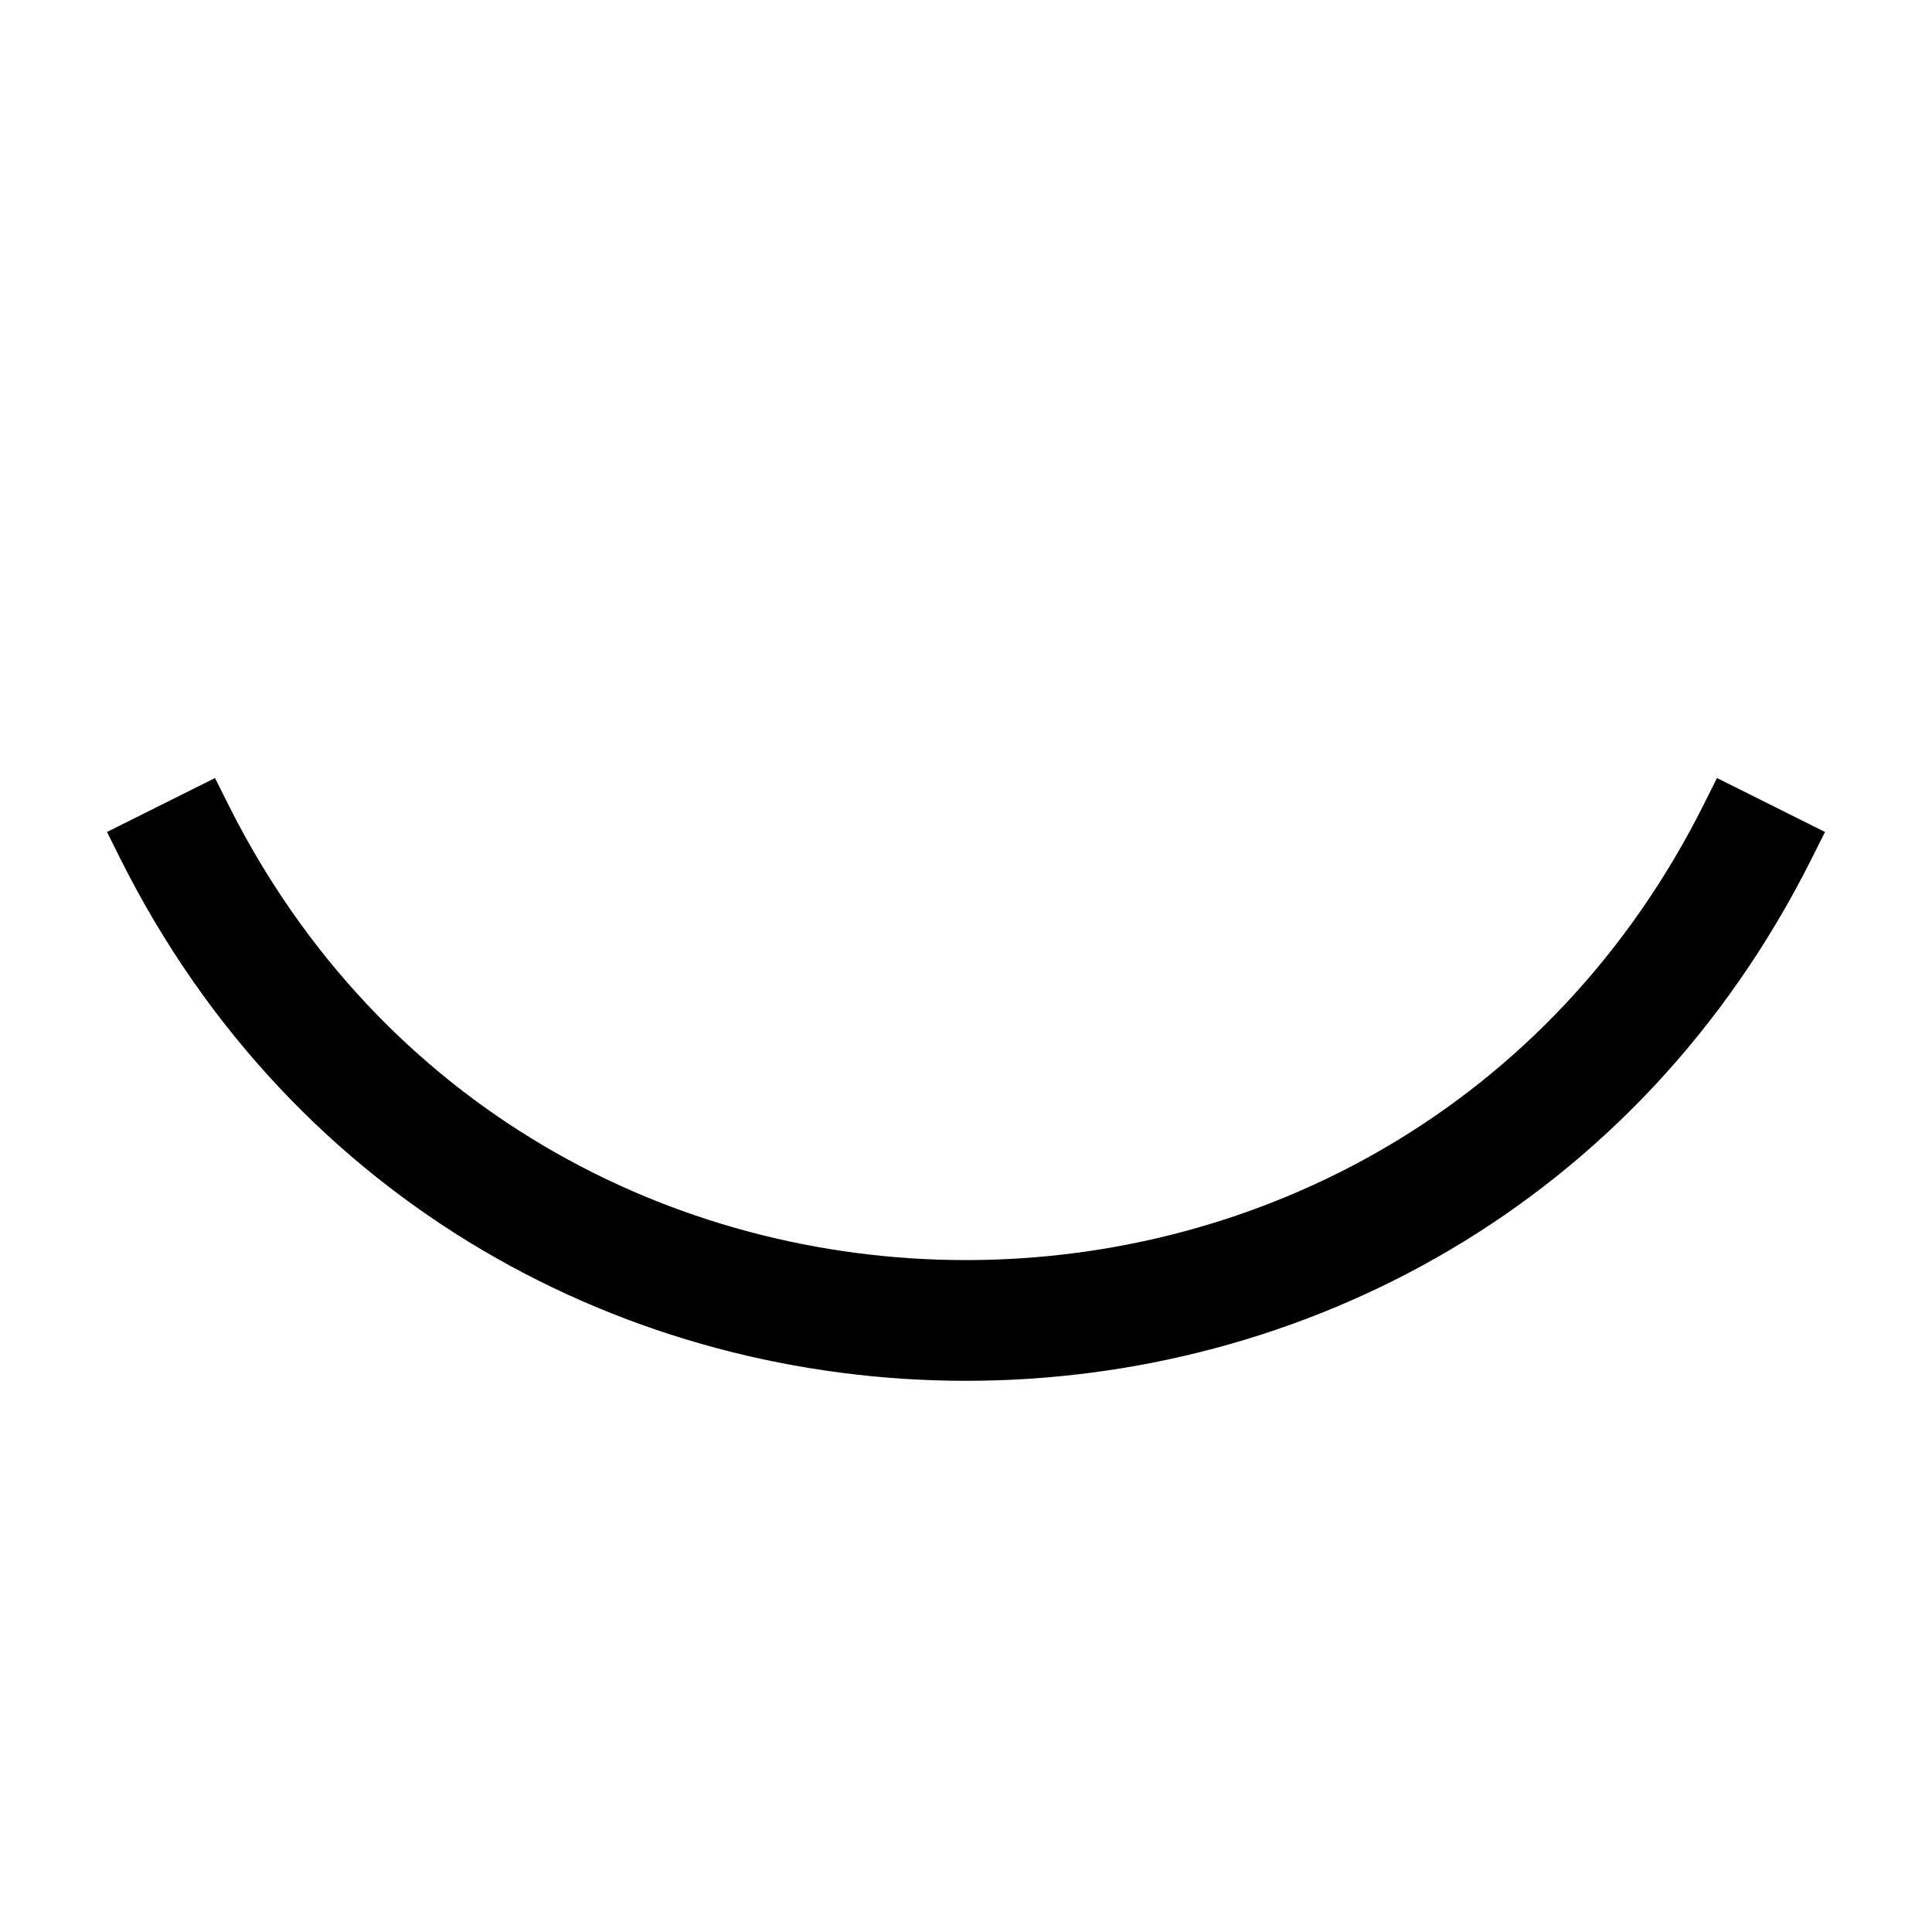
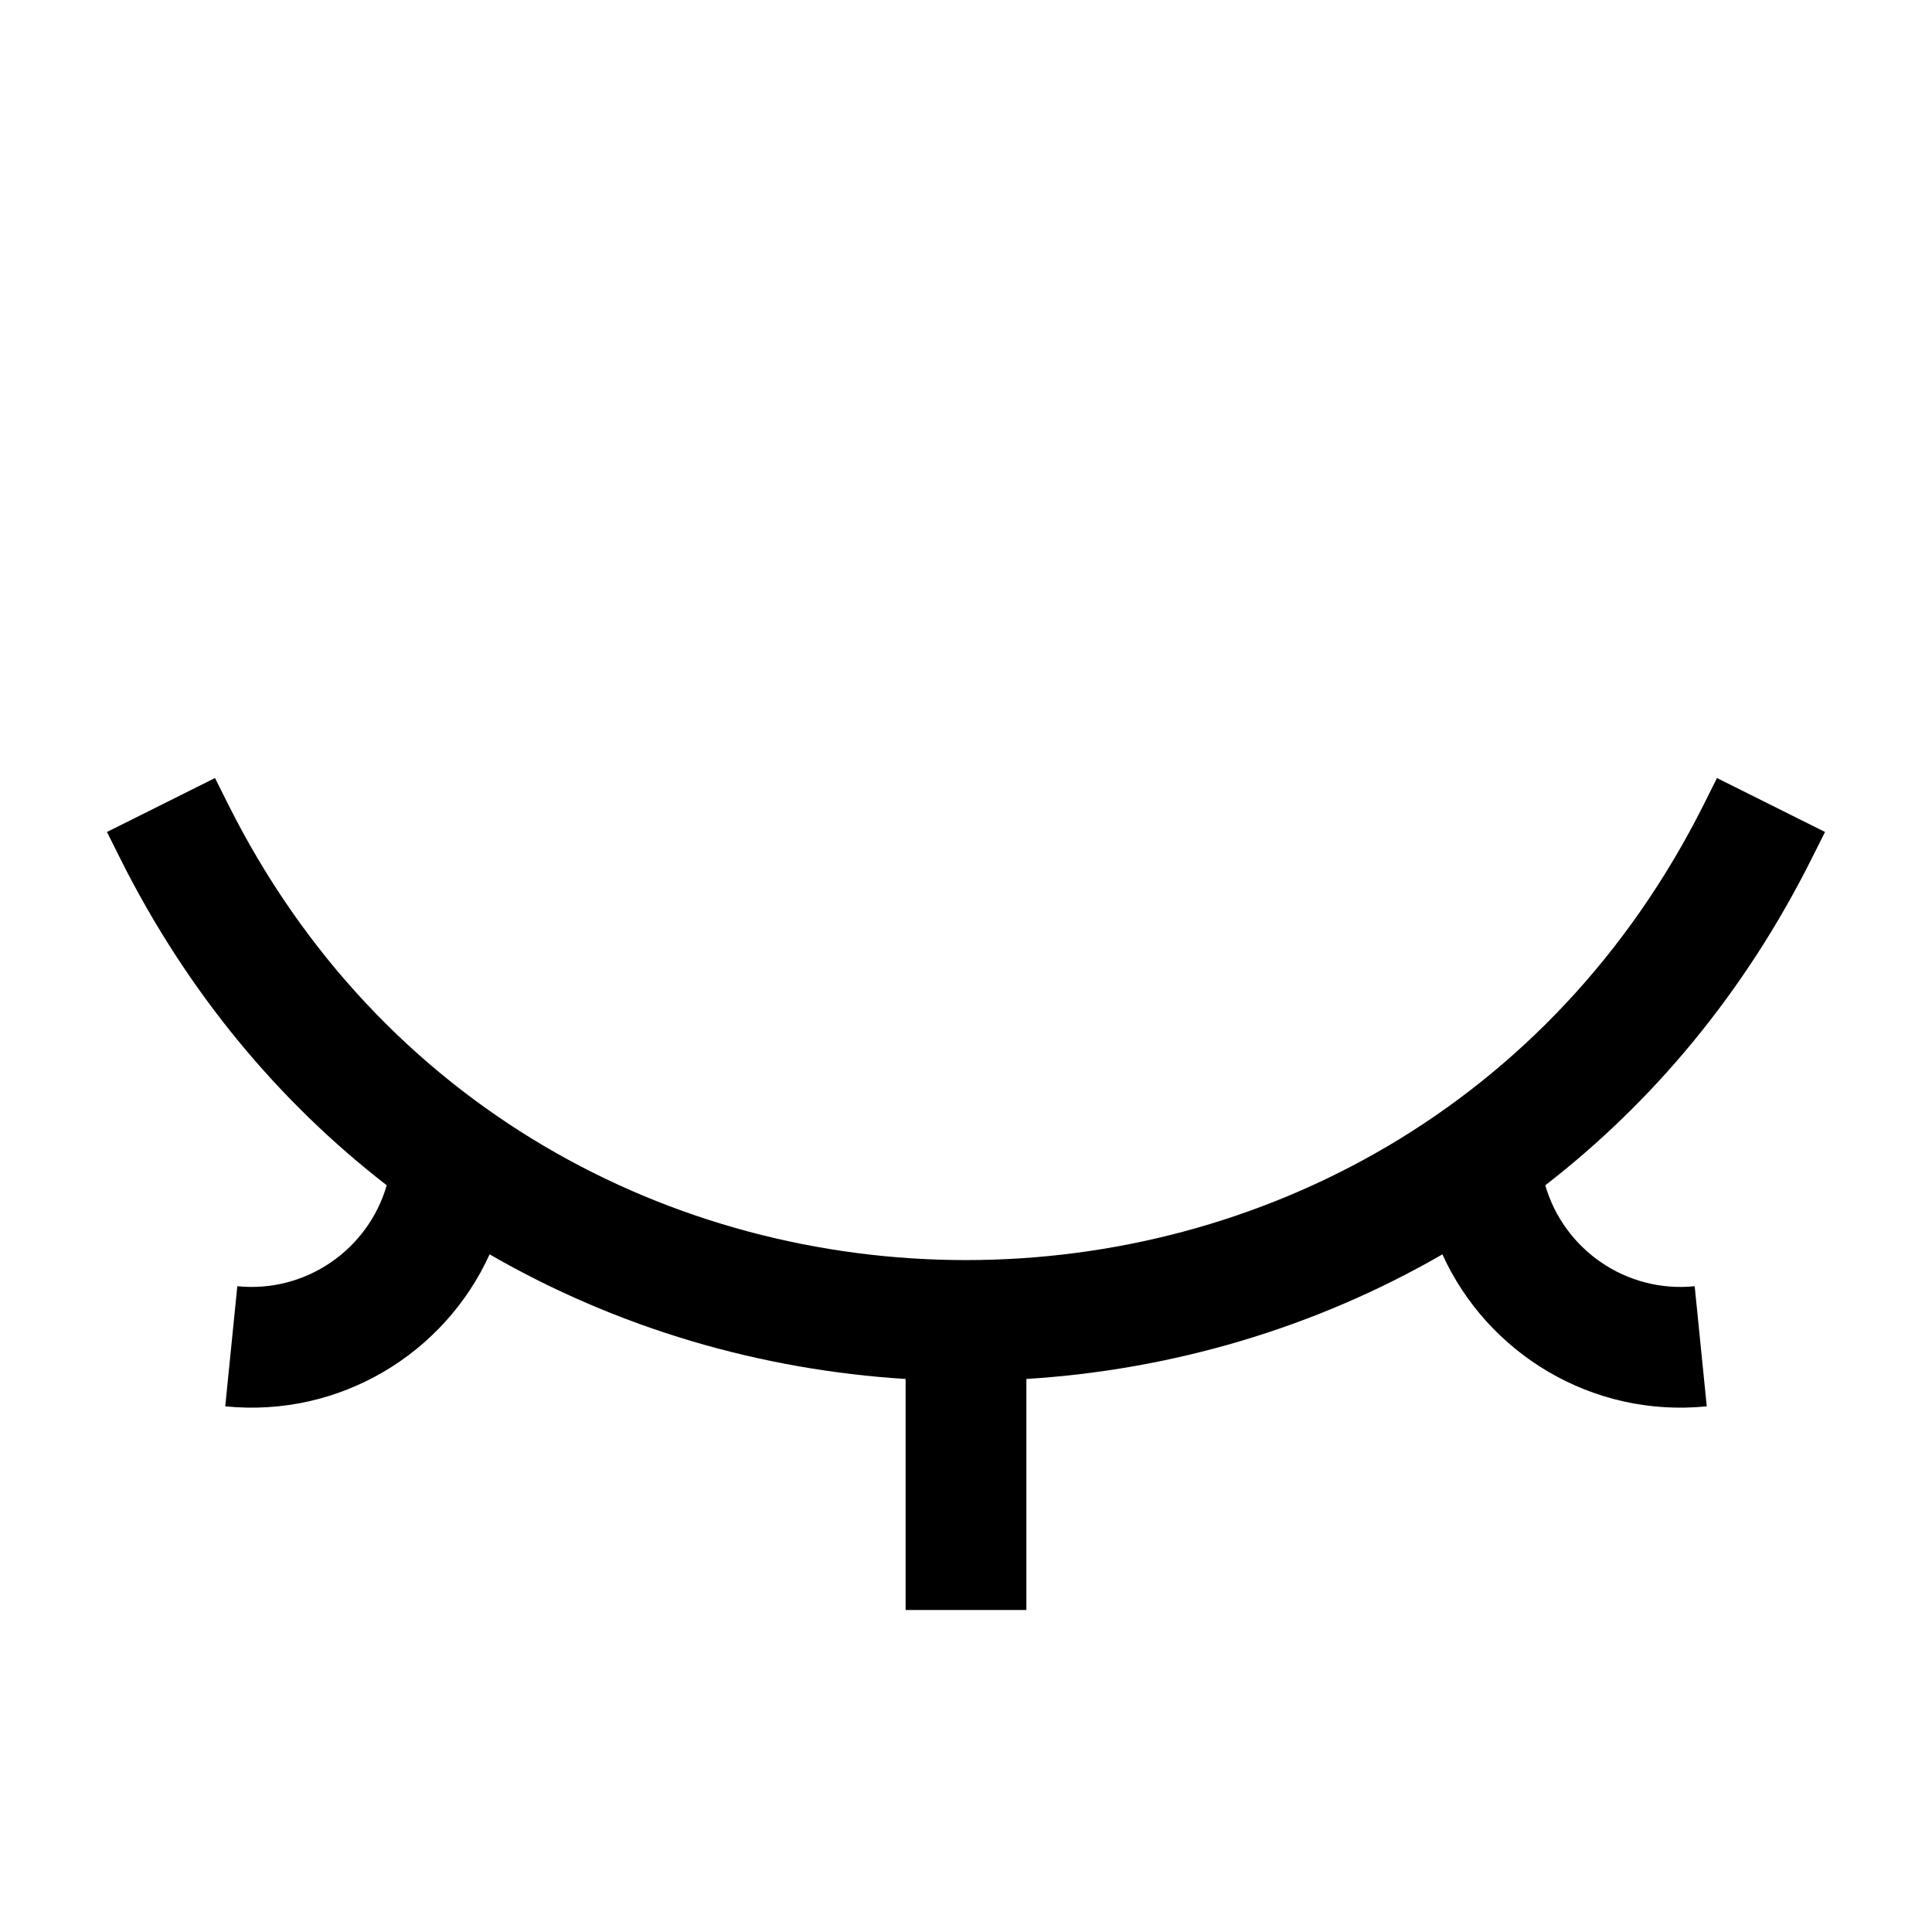
<svg xmlns="http://www.w3.org/2000/svg" width="24" height="24" viewBox="0 0 24 24">
-   <path fill-rule="evenodd" clip-rule="evenodd" d="M2.671 9.665L2.832 9.987C6.609 17.542 17.39 17.542 21.168 9.987L21.329 9.665L22.671 10.335L22.509 10.658C18.179 19.318 5.821 19.318 1.49 10.658L1.329 10.335L2.671 9.665Z" />
+   <path fill-rule="evenodd" clip-rule="evenodd" d="M2.832 9.987L2.671 9.665L1.329 10.335L1.49 10.658C2.331 12.34 3.475 13.695 4.804 14.724C4.574 15.52 3.802 16.064 2.948 15.978L2.798 17.47C4.221 17.613 5.522 16.815 6.082 15.582C7.675 16.502 9.451 17.018 11.25 17.13V20H12.75V17.13C14.549 17.018 16.325 16.502 17.918 15.582C18.478 16.815 19.779 17.613 21.202 17.47L21.052 15.978C20.198 16.064 19.426 15.52 19.196 14.724C20.525 13.695 21.669 12.34 22.509 10.658L22.671 10.335L21.329 9.665L21.168 9.987C17.39 17.542 6.609 17.542 2.832 9.987Z" />
</svg>
